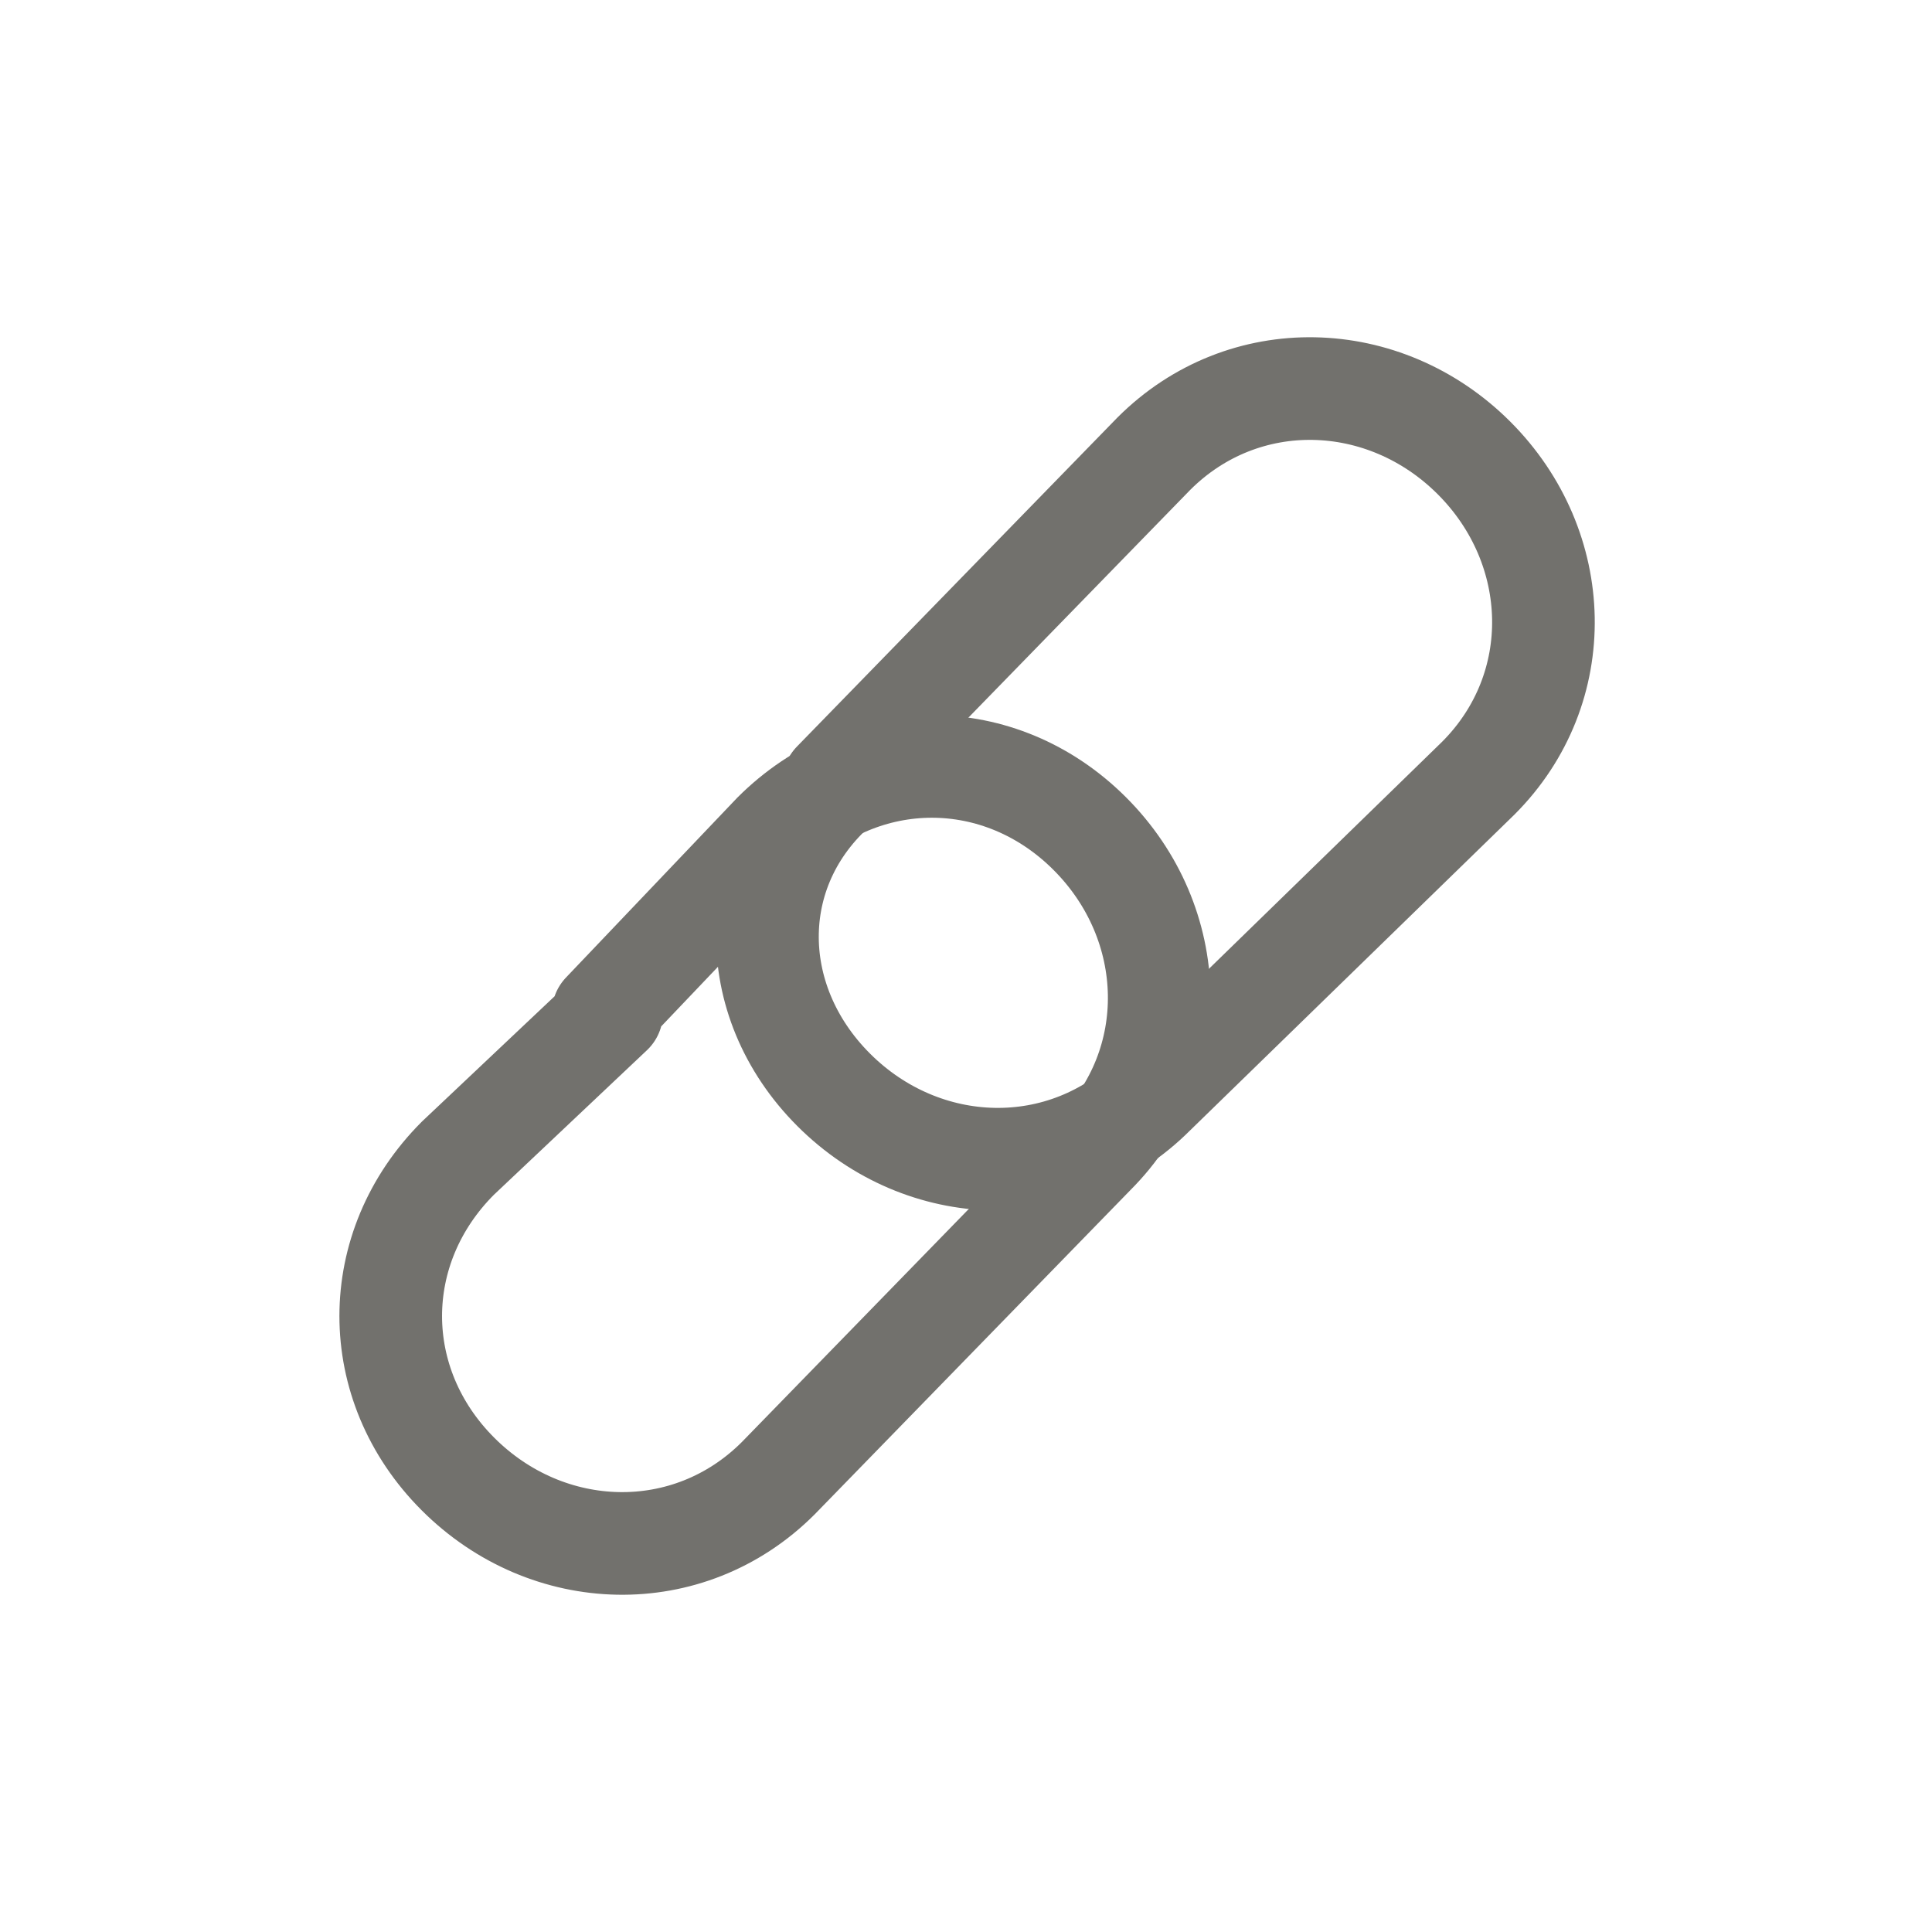
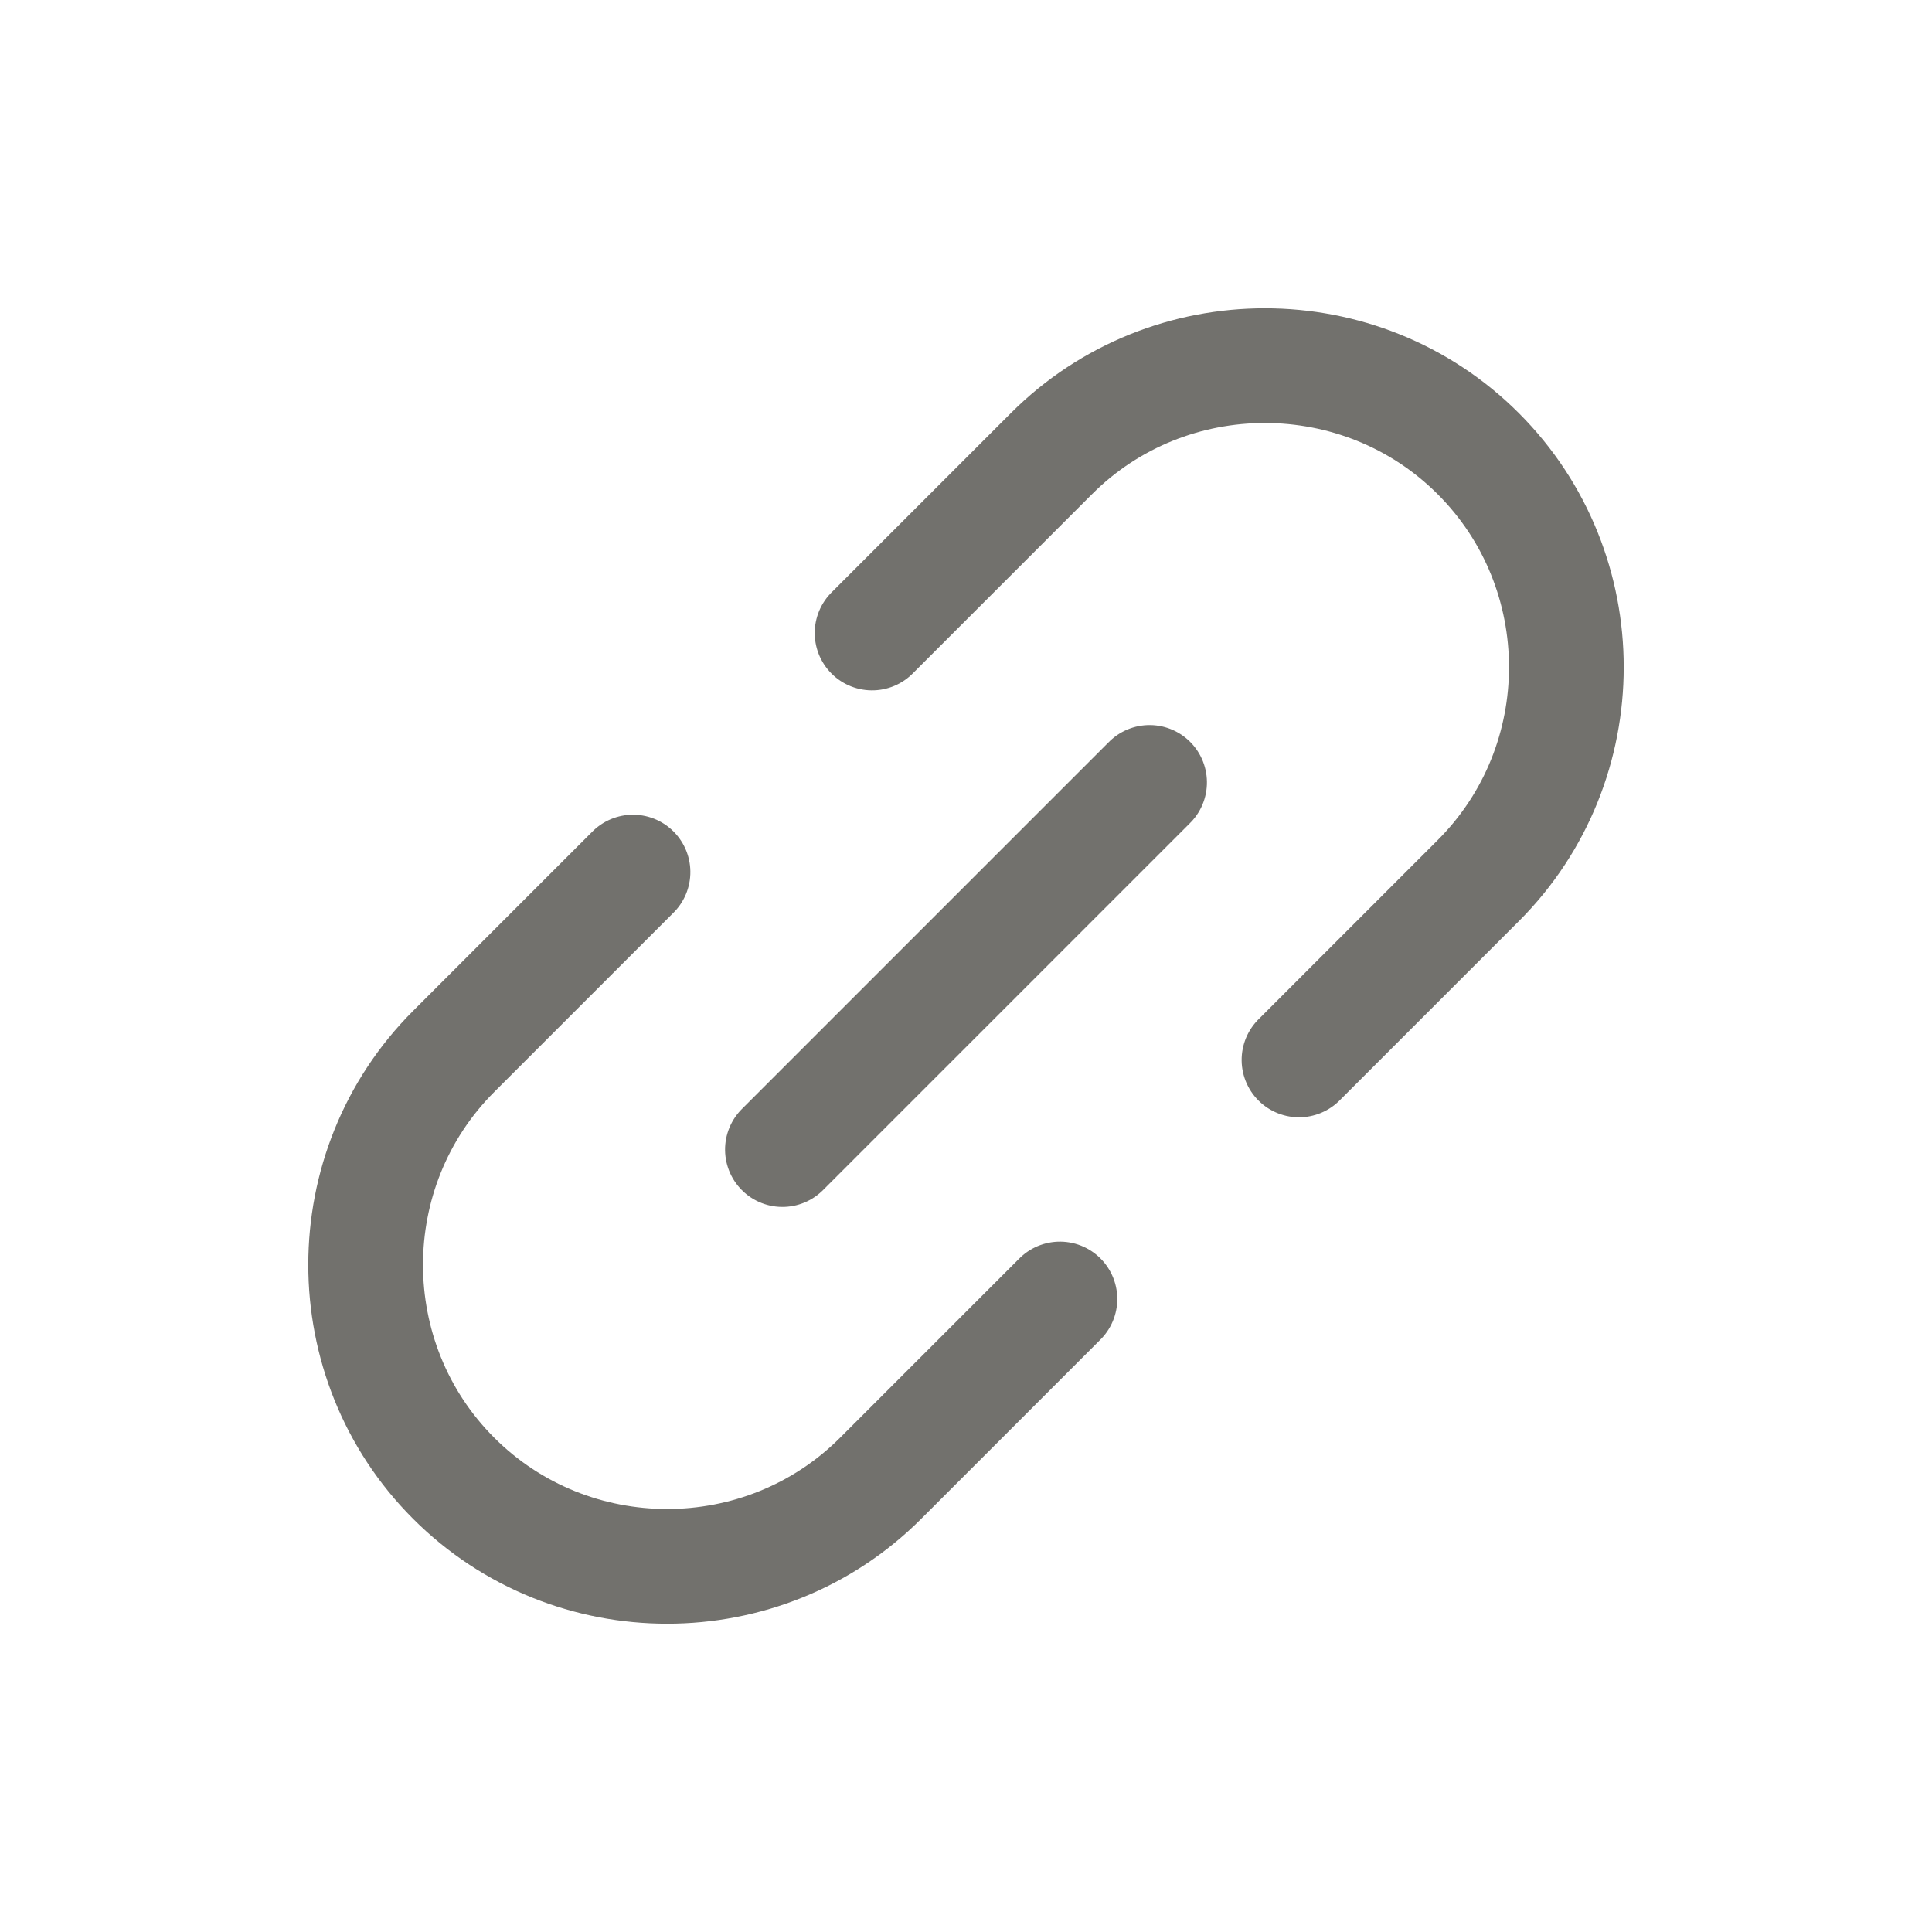
<svg xmlns="http://www.w3.org/2000/svg" viewBox="0 0 64 64" fill="none" stroke="#72716d" stroke-width="3.4" stroke-linecap="round" stroke-linejoin="round">
  <g>
-     <g transform="rotate(-45 32 32)">
-       <path d="M22.4 24.6 30.6 24.4C34.8 24.4 38 27.6 38 31.8 38 36 34.8 39.4 30.6 39.4L15.6 39.6C11.4 39.6 8.2 36.2 8.2 32 8.2 27.8 11.4 24.6 15.6 24.6L22.6 24.8" />
-       <path d="M33.2 24.6 48.4 24.4C52.6 24.4 55.8 27.8 55.8 32 55.8 36.2 52.6 39.6 48.4 39.6L33.4 39.4C29.2 39.4 26 36 26 31.8 26 27.6 29.2 24.4 33.4 24.8" />
+     <g transform="rotate(-45 32 32)" stroke-width="3.8">
+       <path d="M26.4 42 18 42C12.5 42 8 37.5 8 32 8 26.5 12.5 22 18 22L26.4 22" />
+       <path d="M37.6 22 46 22C51.5 22 56 26.5 56 32 56 37.5 51.5 42 46 42L37.6 42" />
+       <path d="M23.4 32 40.6 32" />
    </g>
  </g>
</svg>
